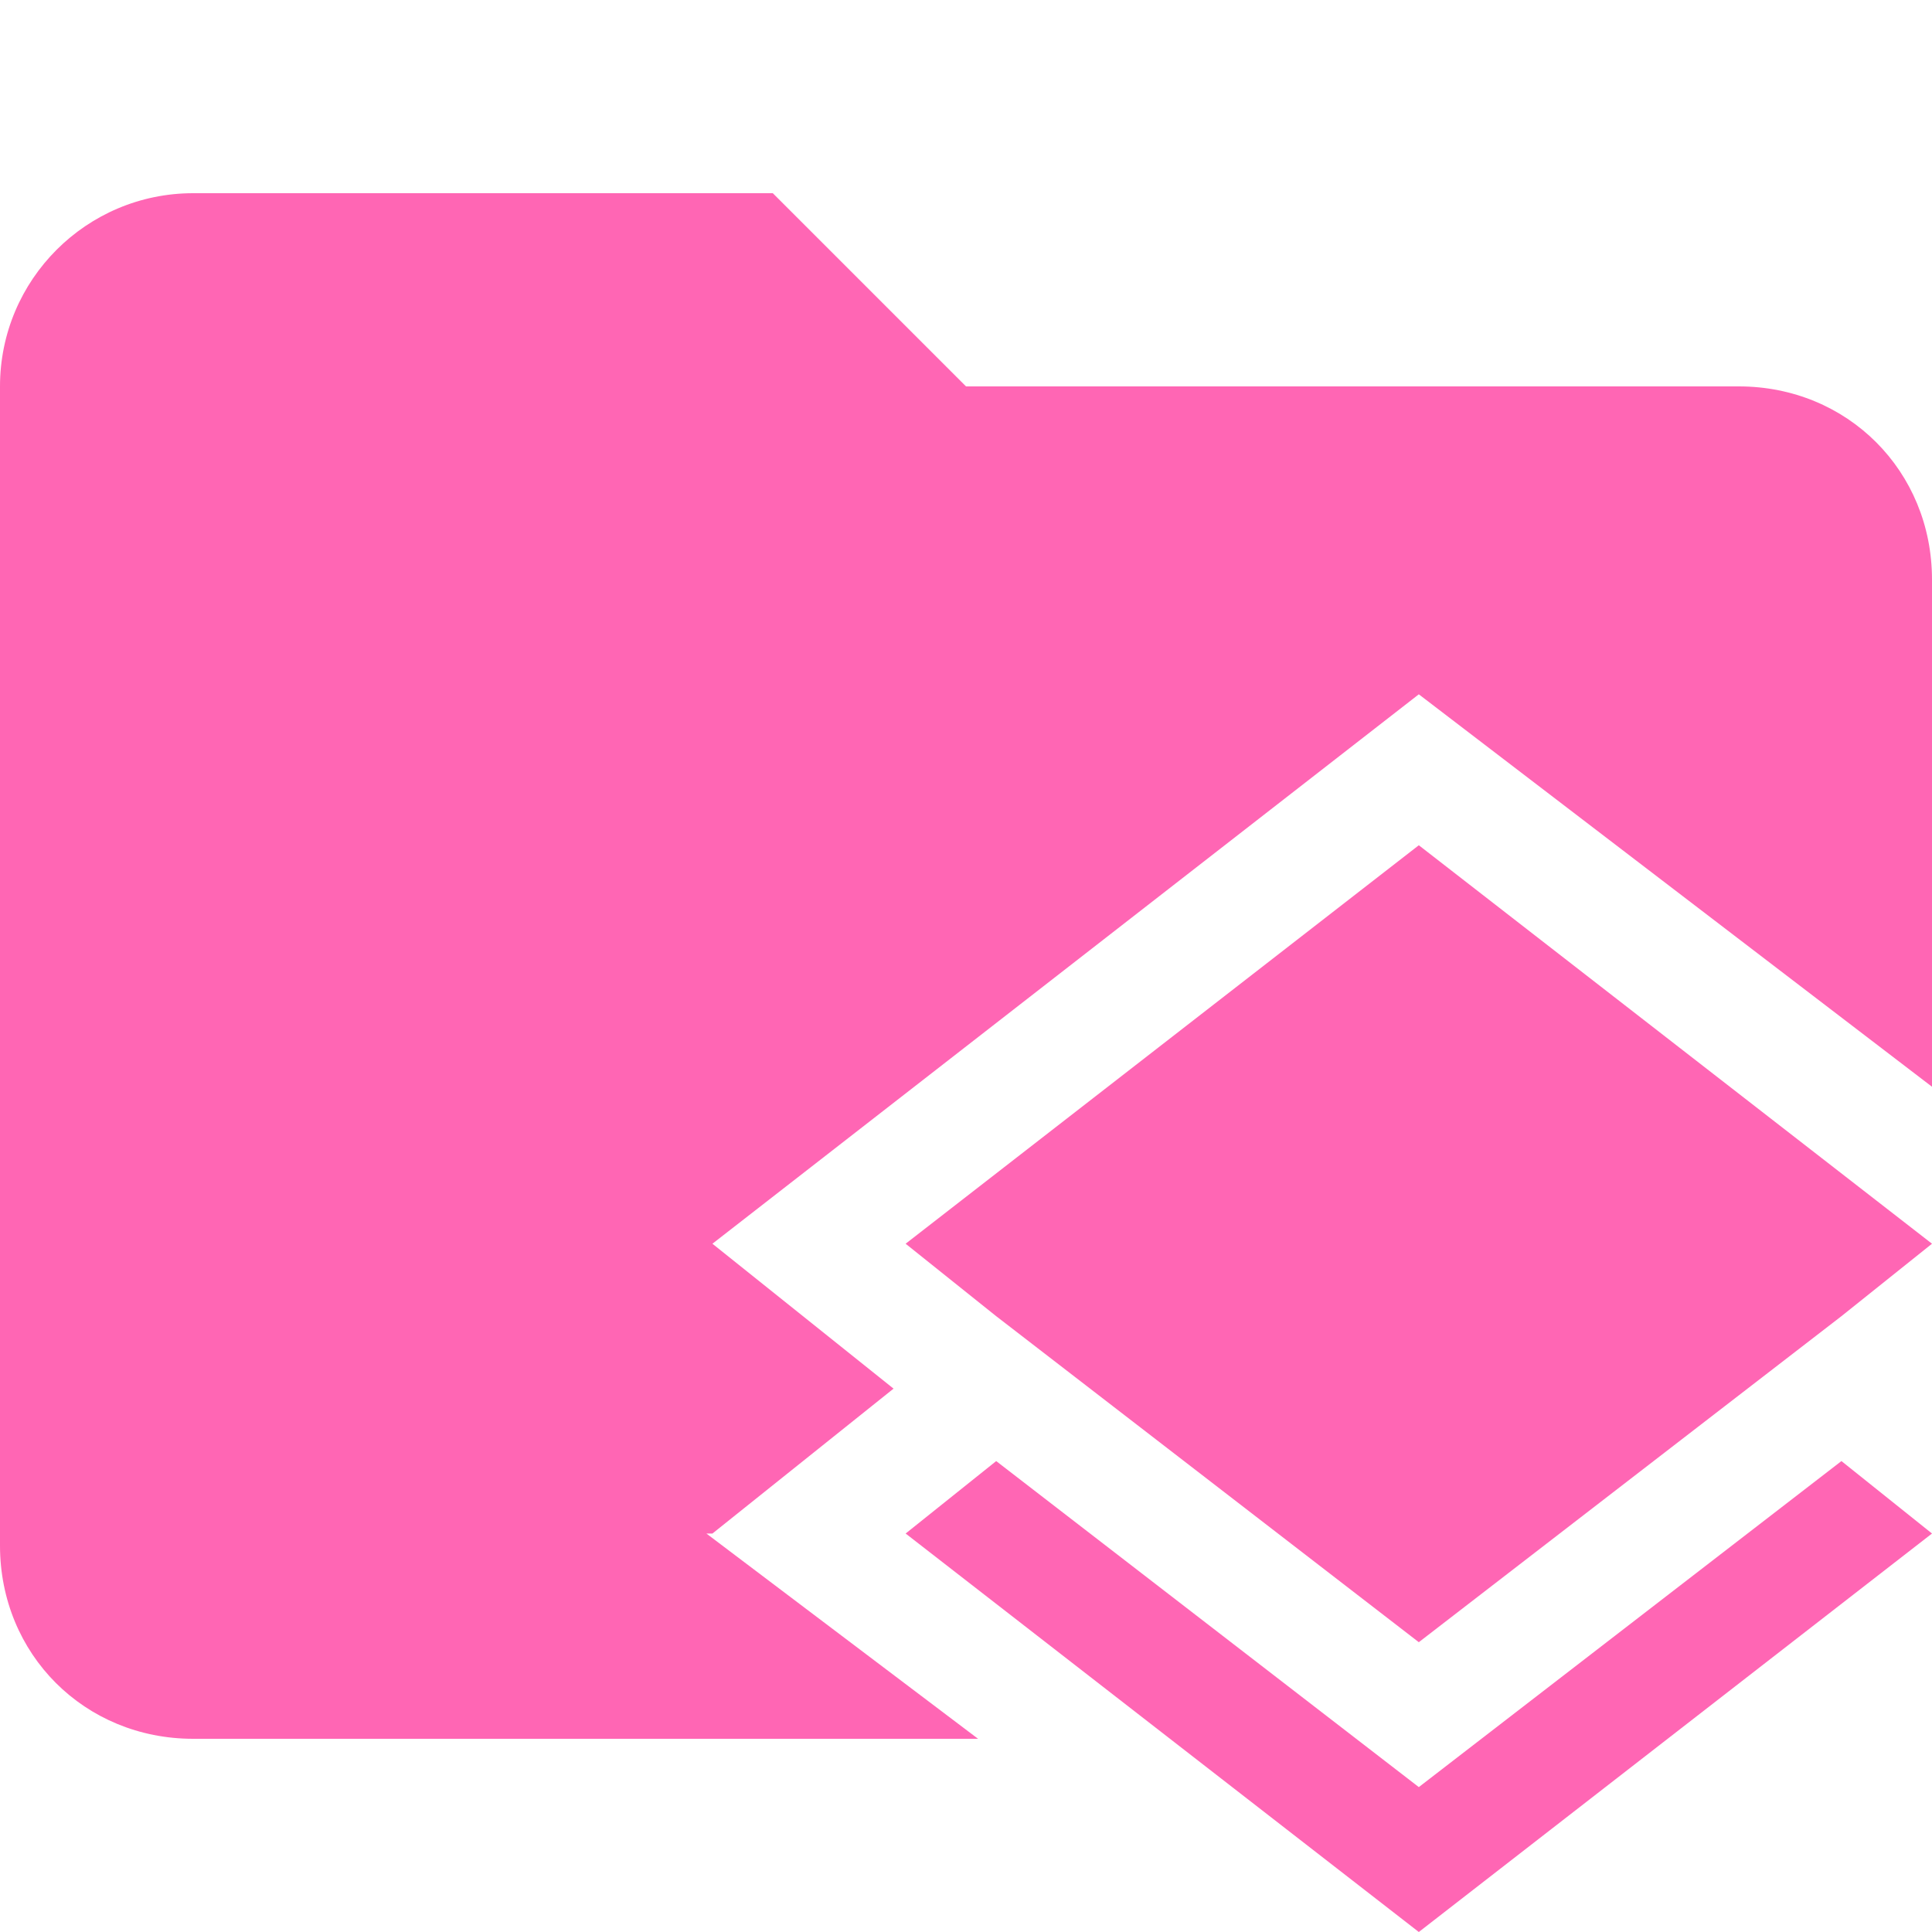
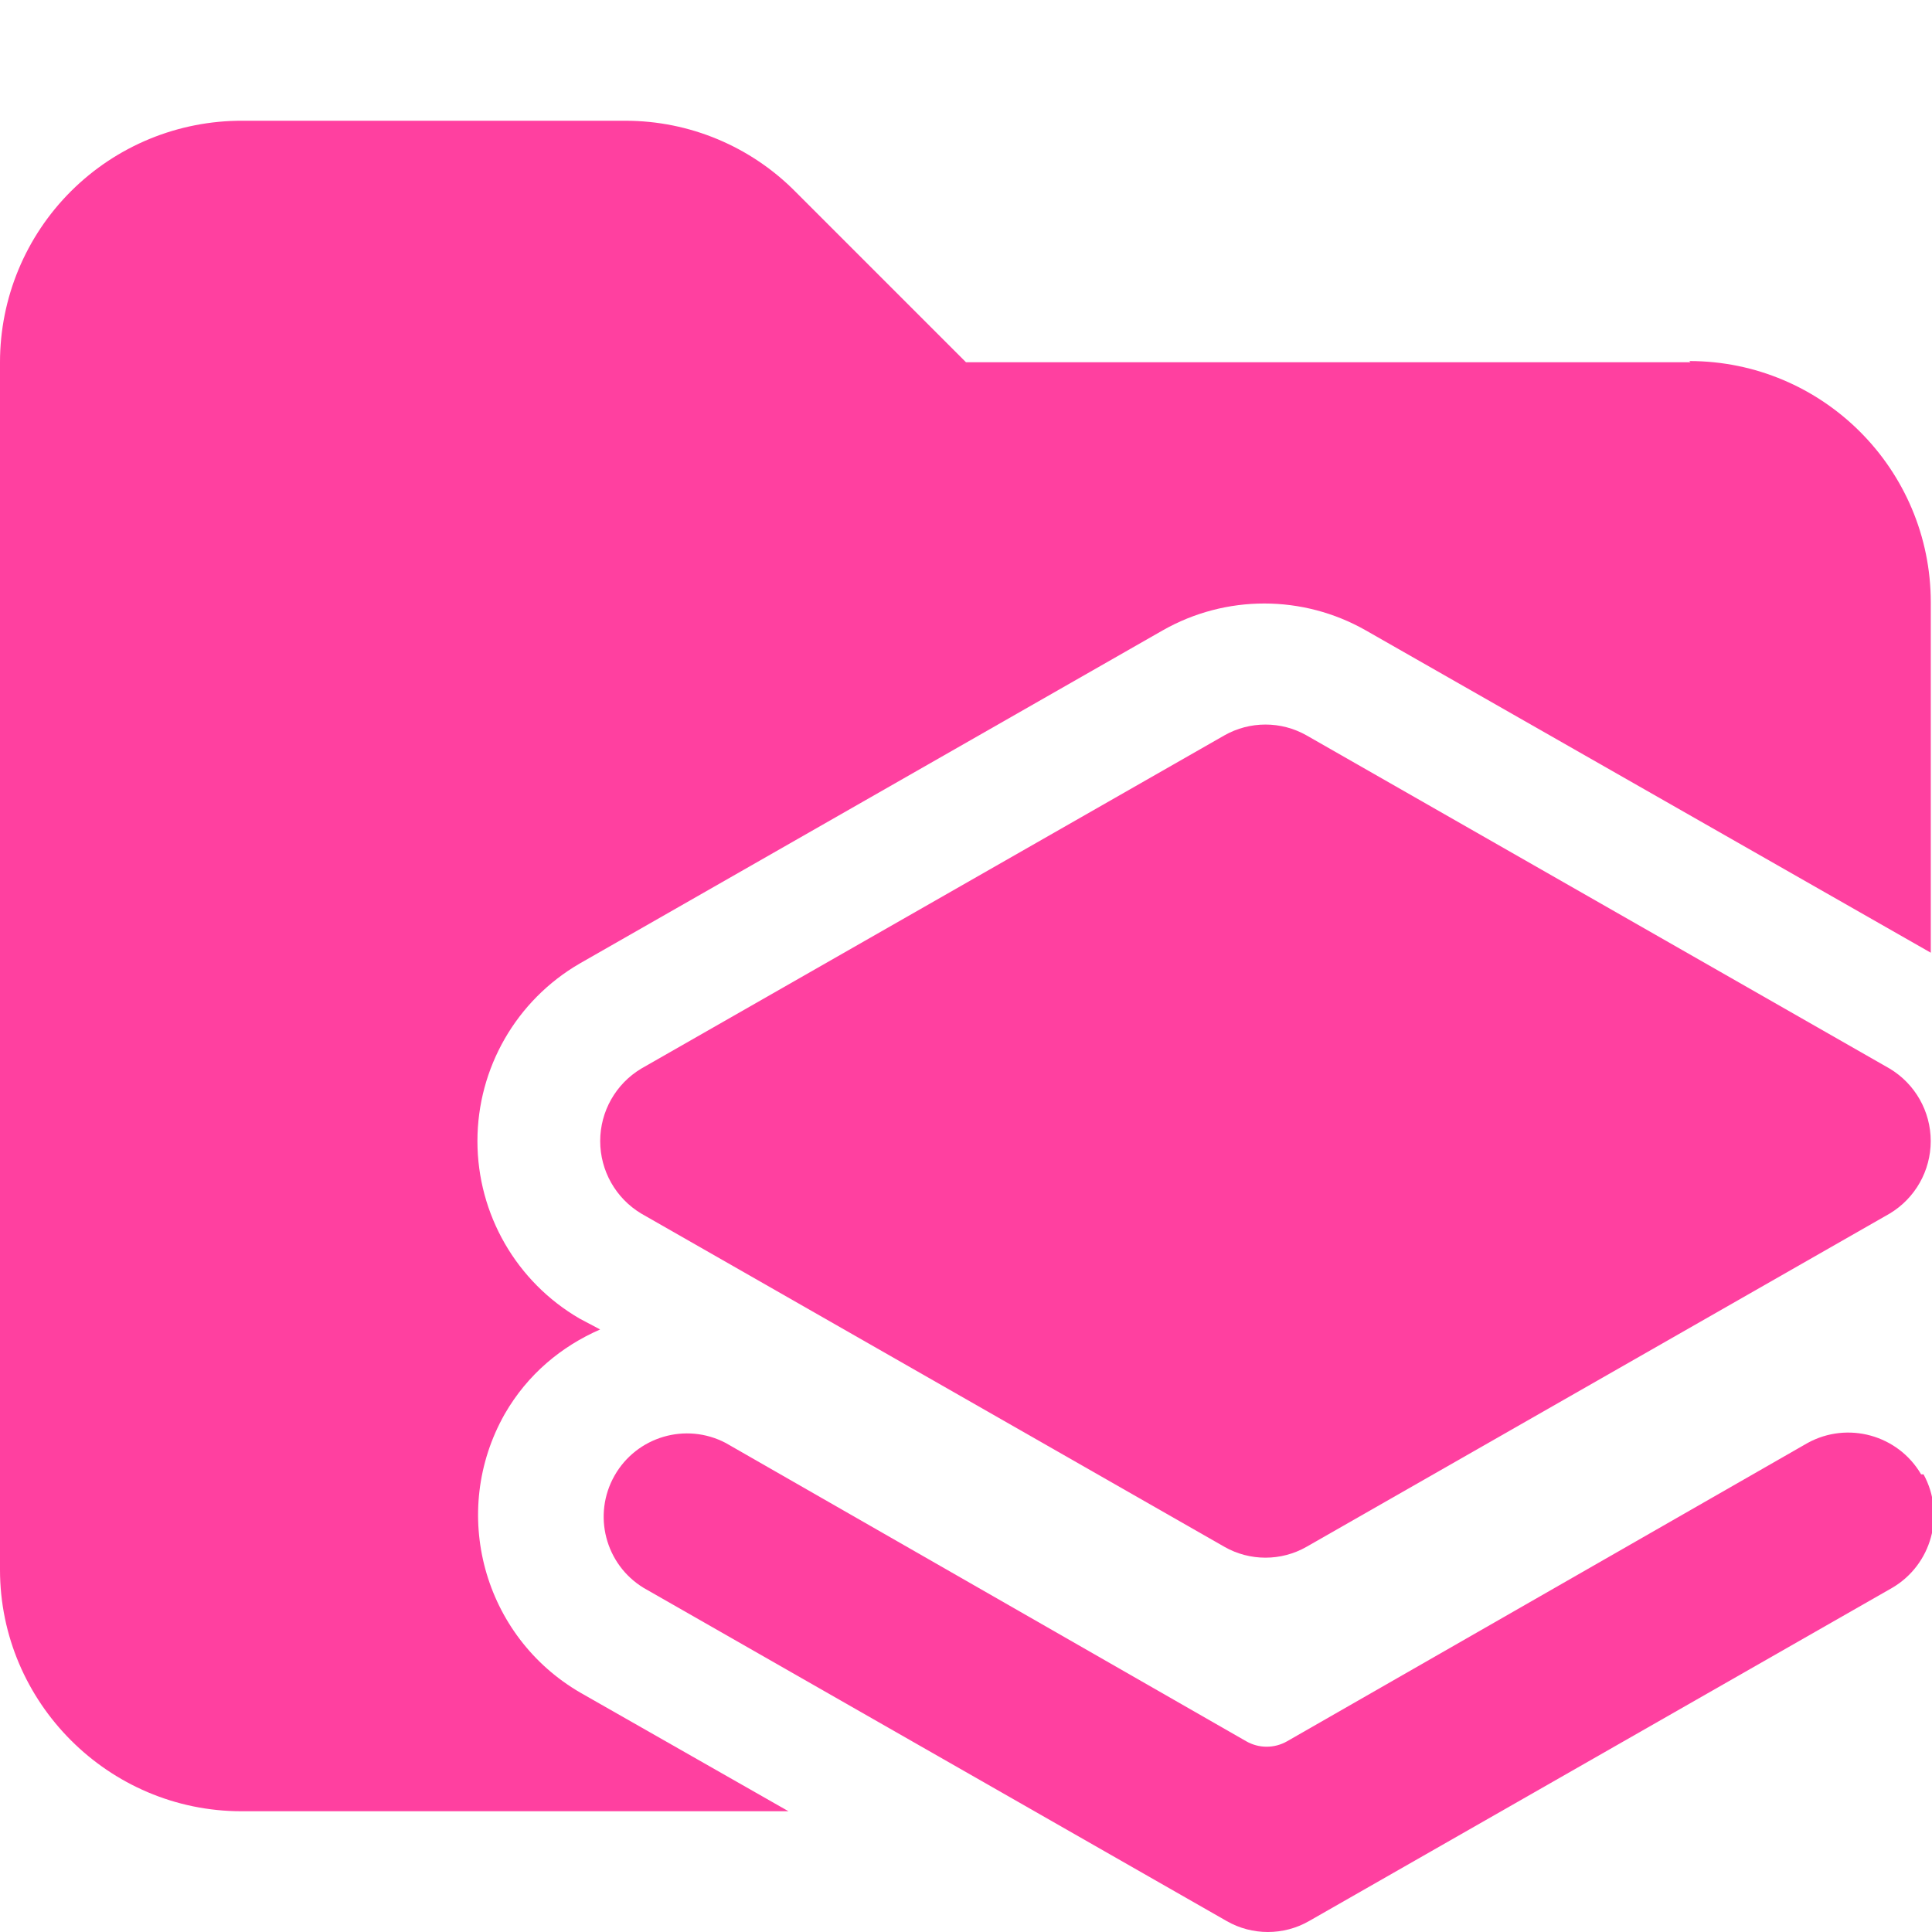
- <svg xmlns="http://www.w3.org/2000/svg" viewBox="0 0 32 32">
-   <path d="m11.8 25.4 3-2.4-3-2.4 11.7-9.1L32 18V9.6c0-1.8-1.4-3.2-3.2-3.2H16l-3.2-3.2H3.2A3.2 3.2 0 0 0 0 6.4v19.2c0 1.8 1.4 3.2 3.2 3.2h13l-4.5-3.4Z" fill="#ff66b4" />
-   <path d="m23.5 29.6-7-5.4-1.5 1.2 8.5 6.6 8.5-6.6-1.5-1.2-7 5.4Zm0-2.4 7-5.4 1.5-1.2-8.5-6.6-8.5 6.6 1.5 1.2 7 5.4Z" fill="#ff66b4" />
+ <svg xmlns="http://www.w3.org/2000/svg" viewBox="0 0 16 16">
+   <path d="M14 3H8L6.59 1.59A1.98 1.98 0 005.18 1H2.01A2 2 0 000 3v10c0 1.1.9 2 2 2h4.53l-1.72-.98a1.7 1.7 0 01-.63-2.31c.19-.33.47-.56.79-.7l-.17-.09a1.7 1.7 0 010-2.94l4.83-2.76a1.7 1.7 0 011.68 0l4.68 2.67v-2.9a2 2 0 00-2-2z" fill="#ff40a0" />
+   <path d="M10.14 6.09L5.31 8.85a.7.7 0 000 1.2l4.83 2.76c.21.12.47.12.68 0l4.83-2.76a.7.7 0 000-1.2l-4.83-2.76a.69.69 0 00-.68 0z" fill="#ff40a0" />
+   <path d="M15.91 12.21a.7.7 0 00-.94-.26l-4.31 2.47a.34.34 0 01-.34 0l-4.31-2.47a.69.69 0 00-.68 1.2l4.83 2.76c.21.12.47.12.68 0l4.83-2.76a.7.7 0 00.26-.94z" fill="#ff40a0" />
</svg>
